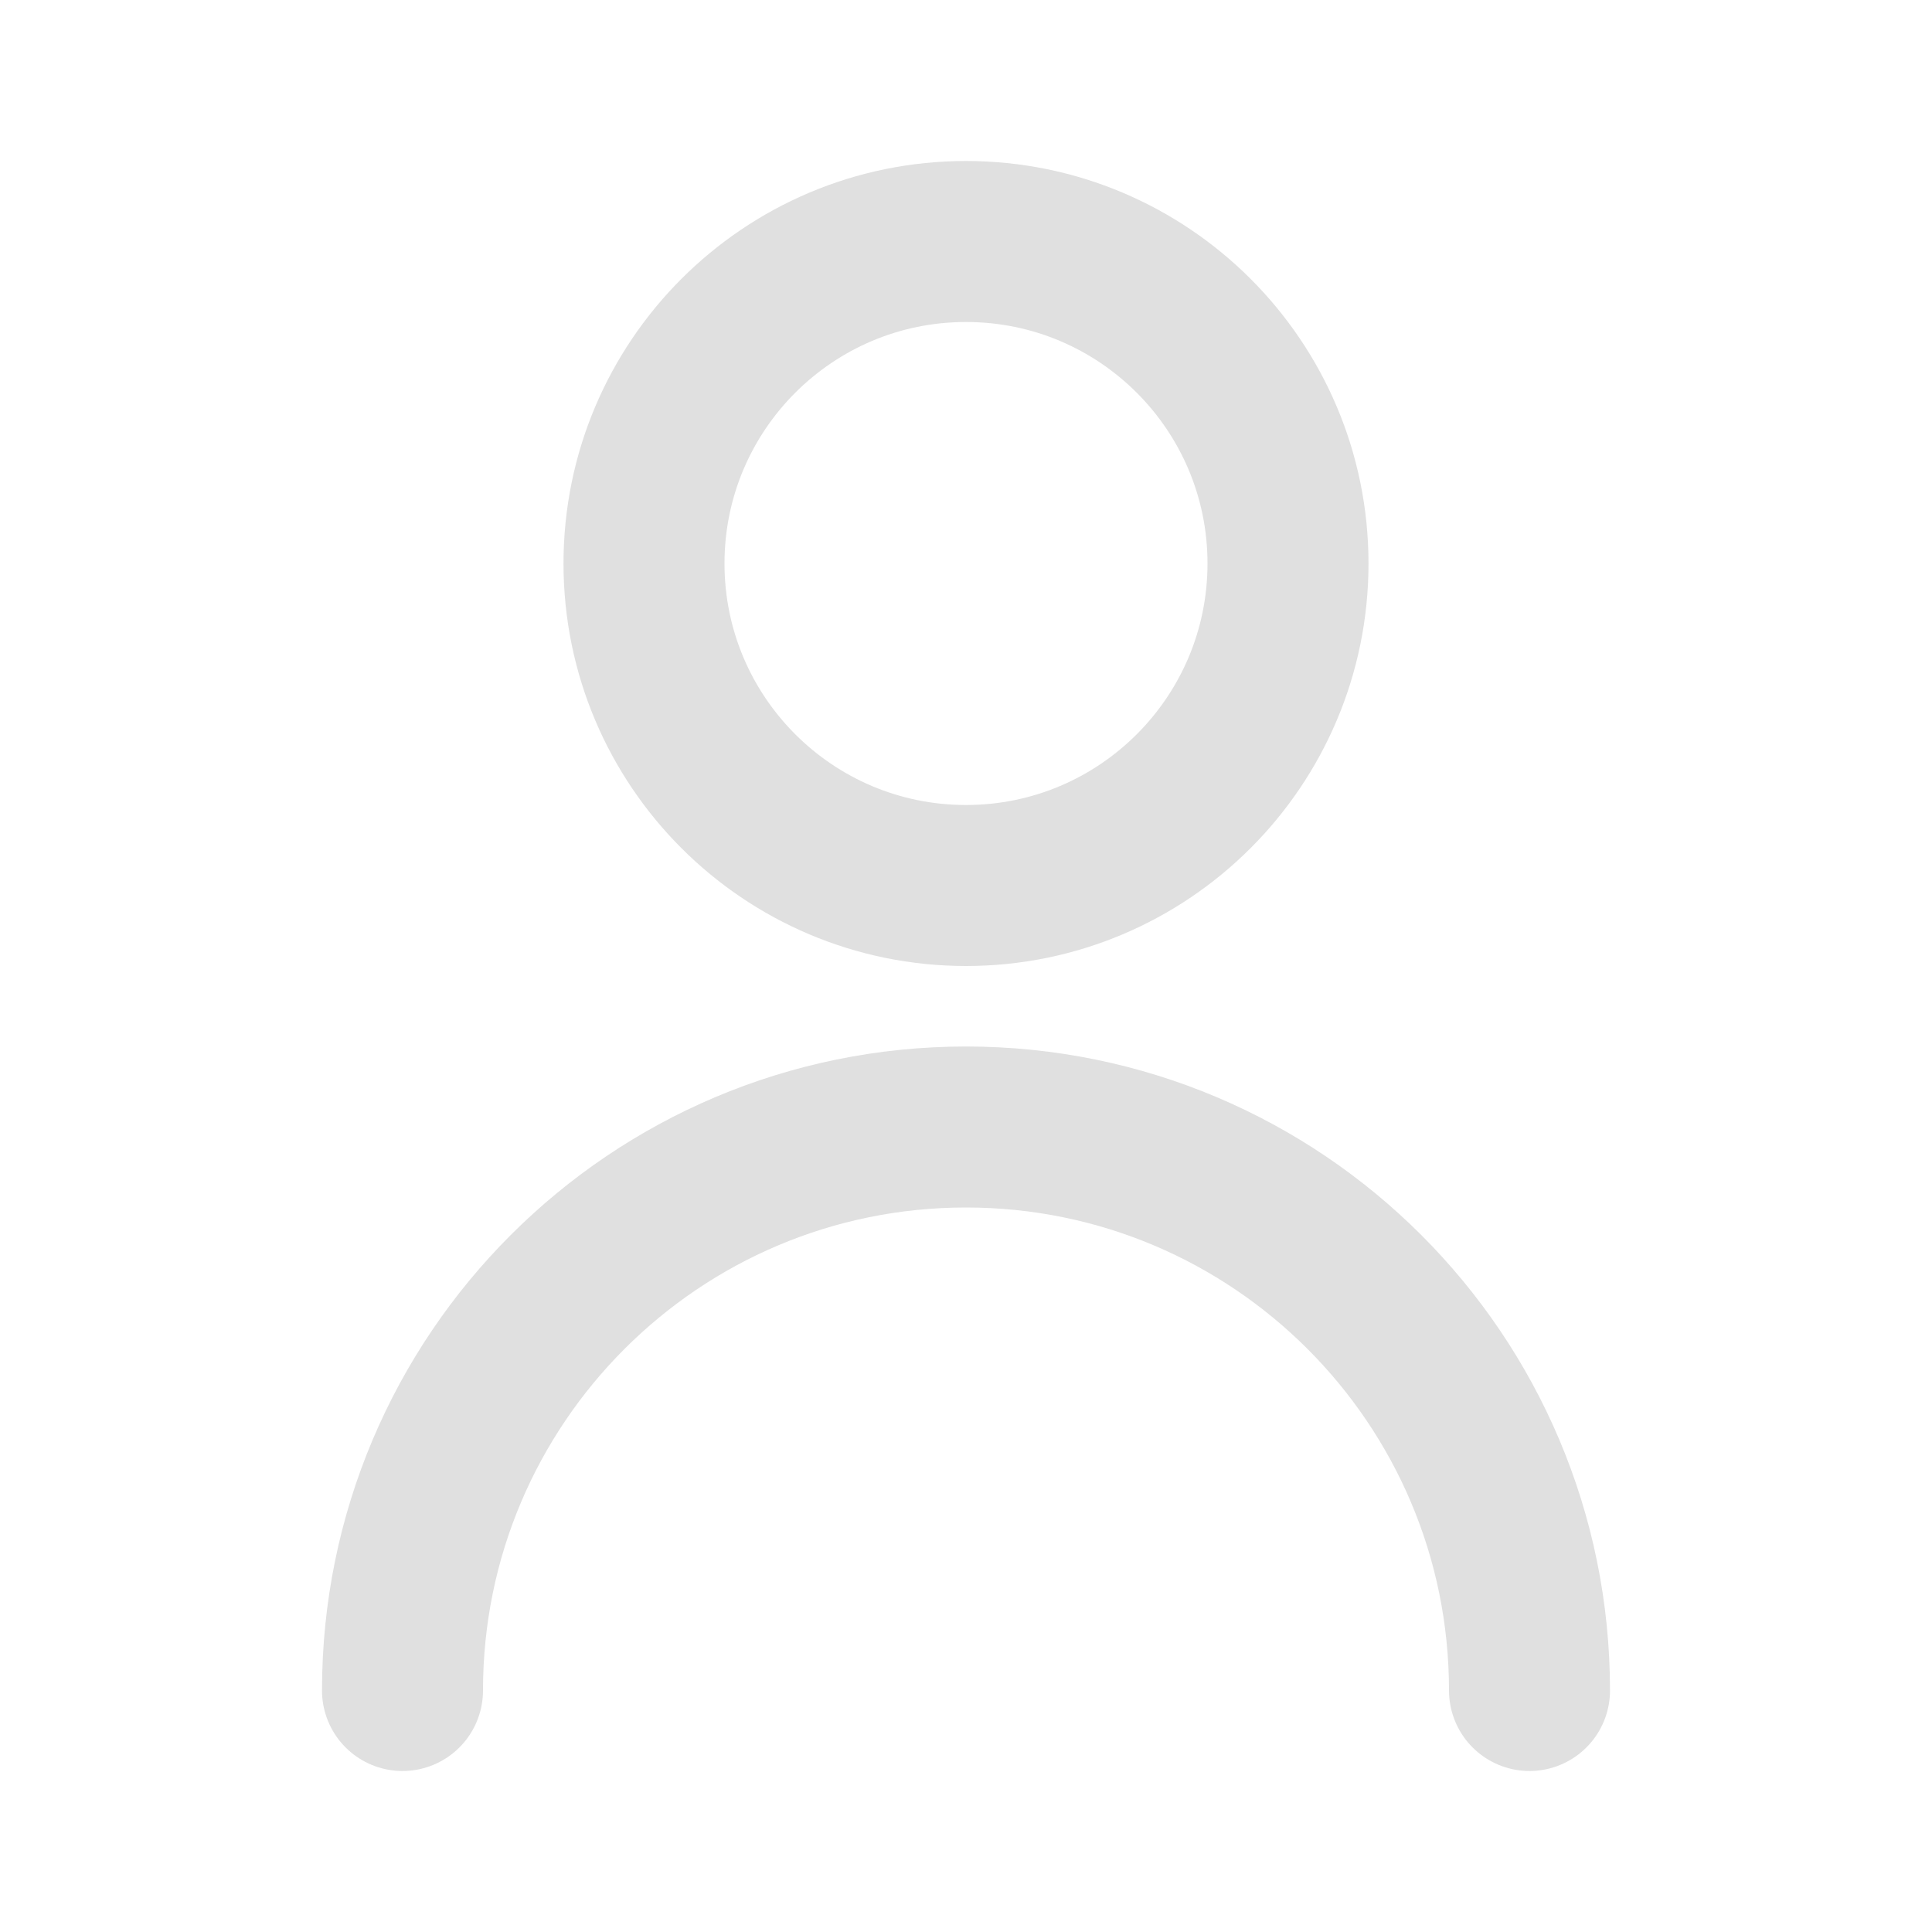
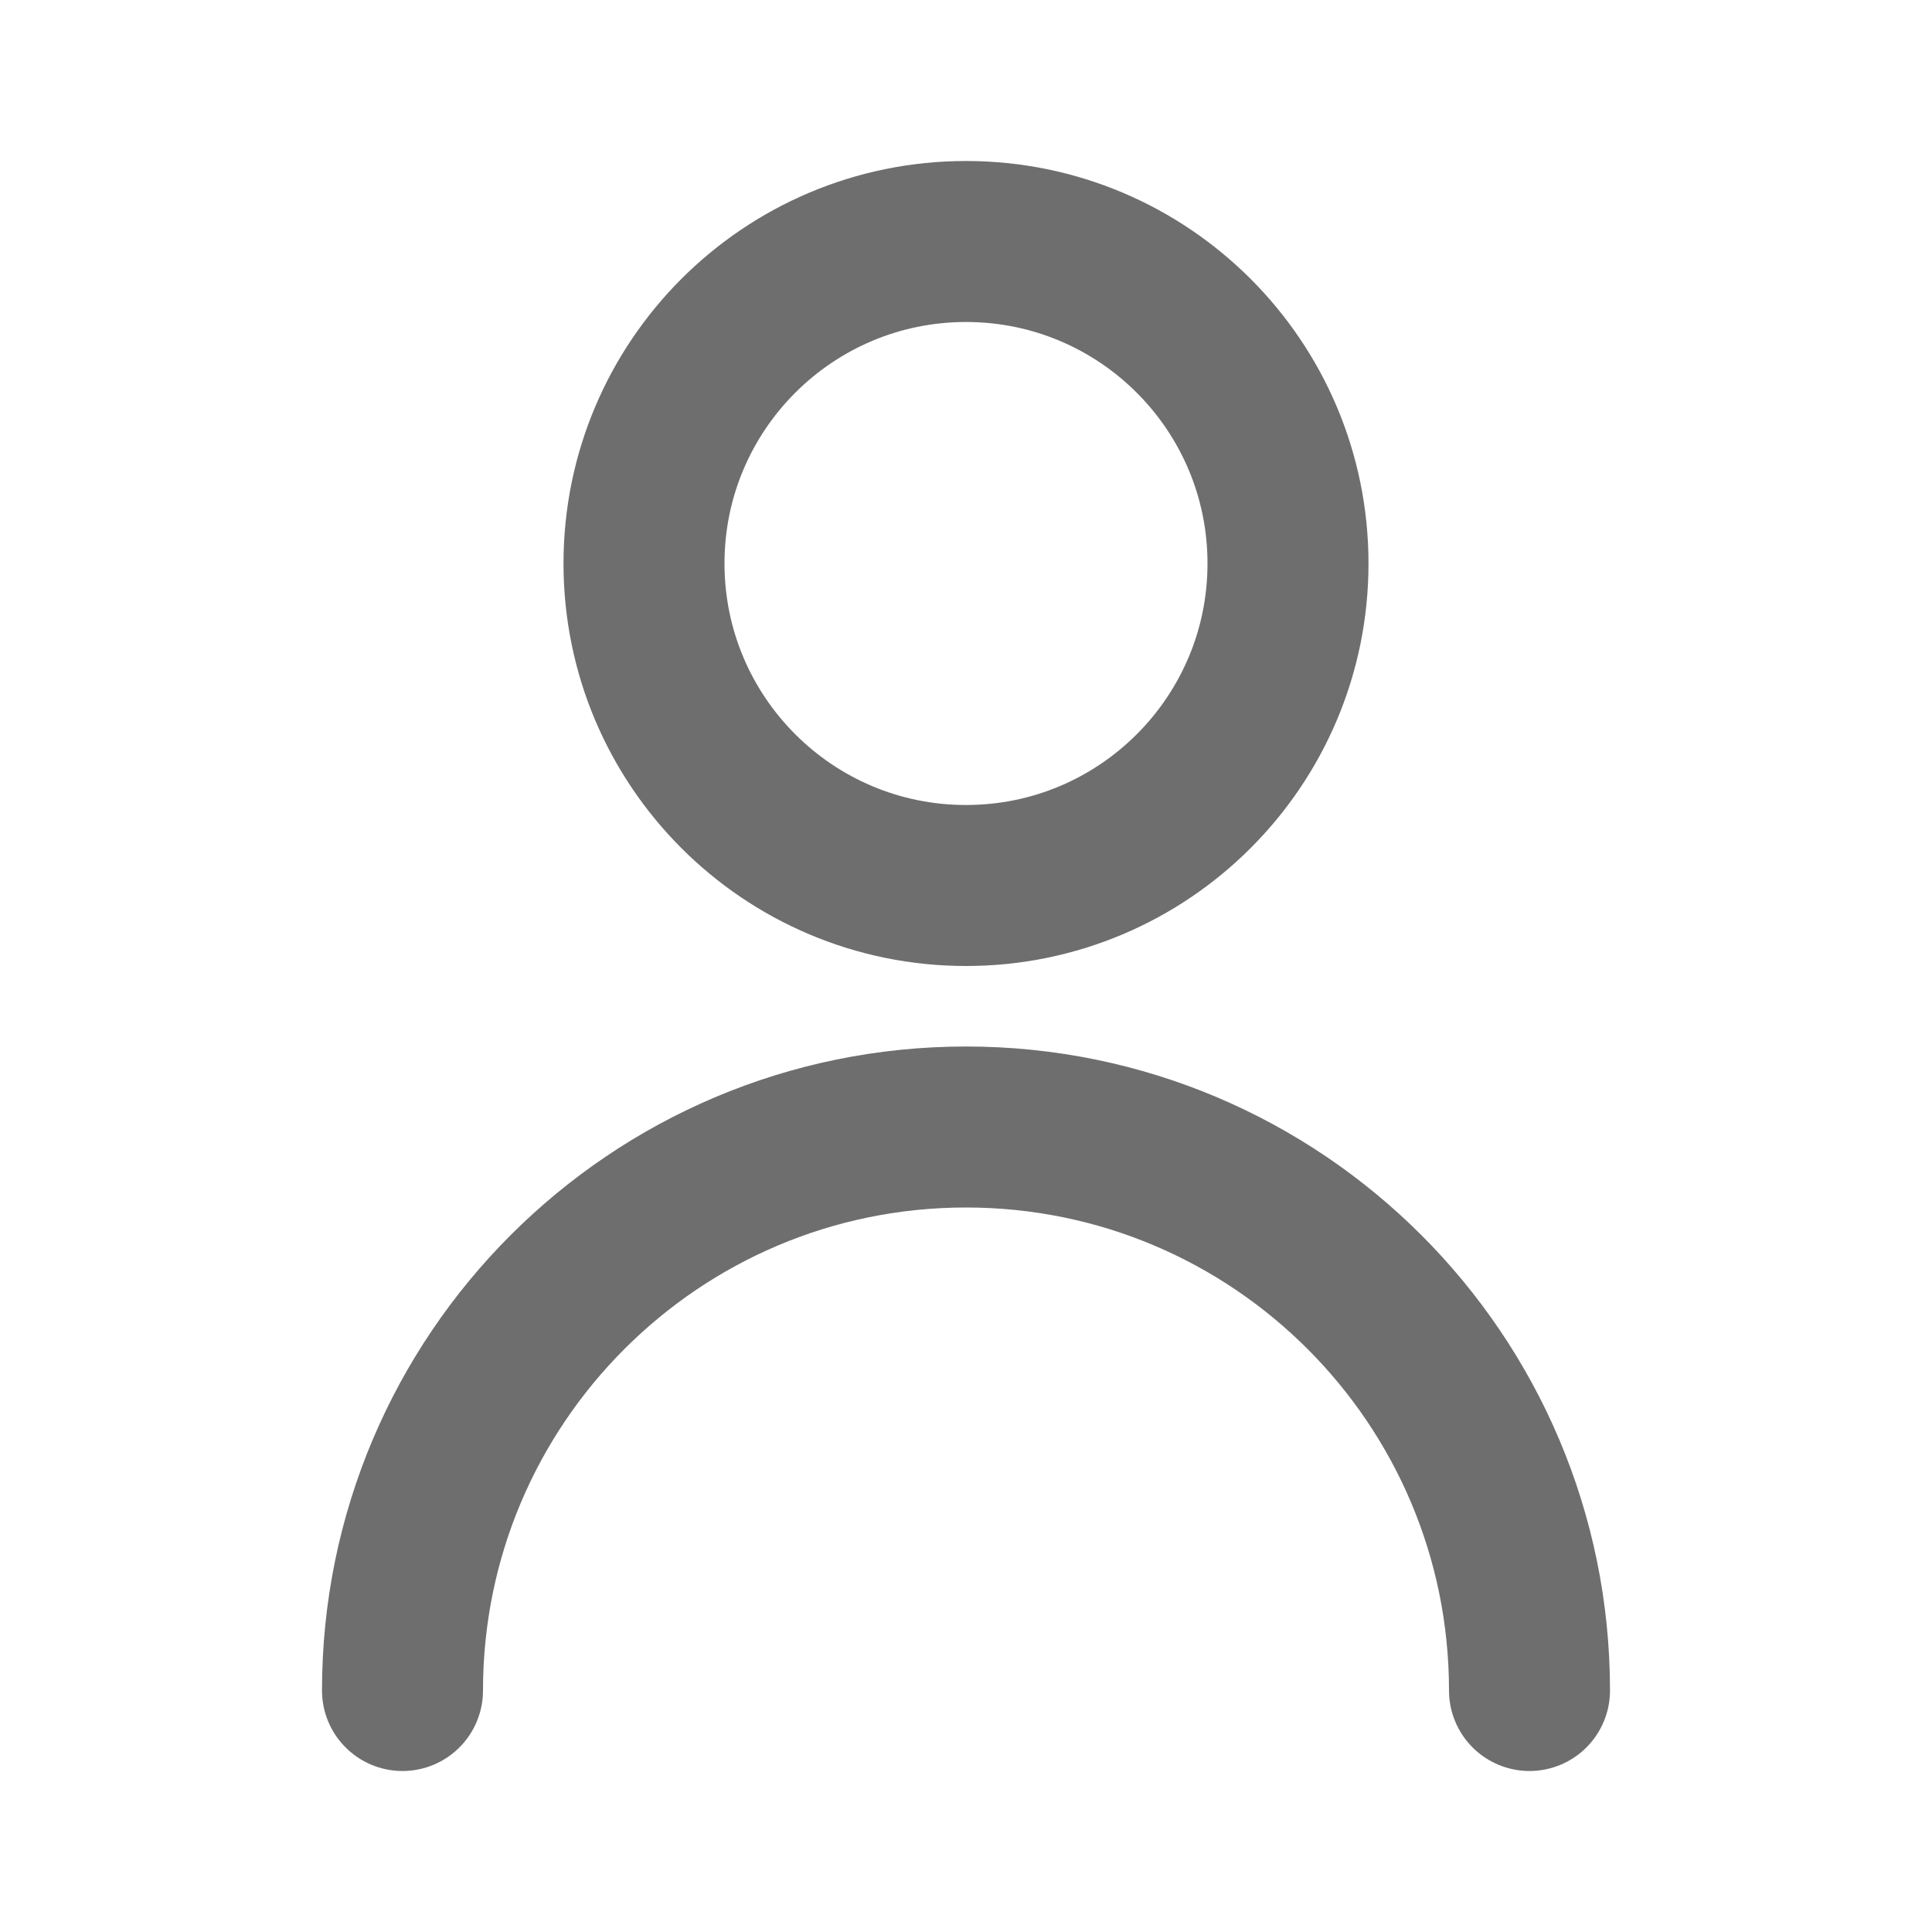
<svg xmlns="http://www.w3.org/2000/svg" width="25px" height="25px" viewBox="0 0 24 24" fill="none">
-   <path d="M5 21C5 17.134 8.134 14 12 14C15.866 14 19 17.134 19 21M16 7C16 9.209 14.209 11 12 11C9.791 11 8 9.209 8 7C8 4.791 9.791 3 12 3C14.209 3 16 4.791 16 7Z" stroke="#E0E0E0" stroke-width="2" stroke-linecap="round" stroke-linejoin="round" />
+   <path d="M5 21C5 17.134 8.134 14 12 14C15.866 14 19 17.134 19 21M16 7C16 9.209 14.209 11 12 11C9.791 11 8 9.209 8 7C8 4.791 9.791 3 12 3C14.209 3 16 4.791 16 7Z" stroke="#6E6E6E" stroke-width="2" stroke-linecap="round" stroke-linejoin="round" />
</svg>
